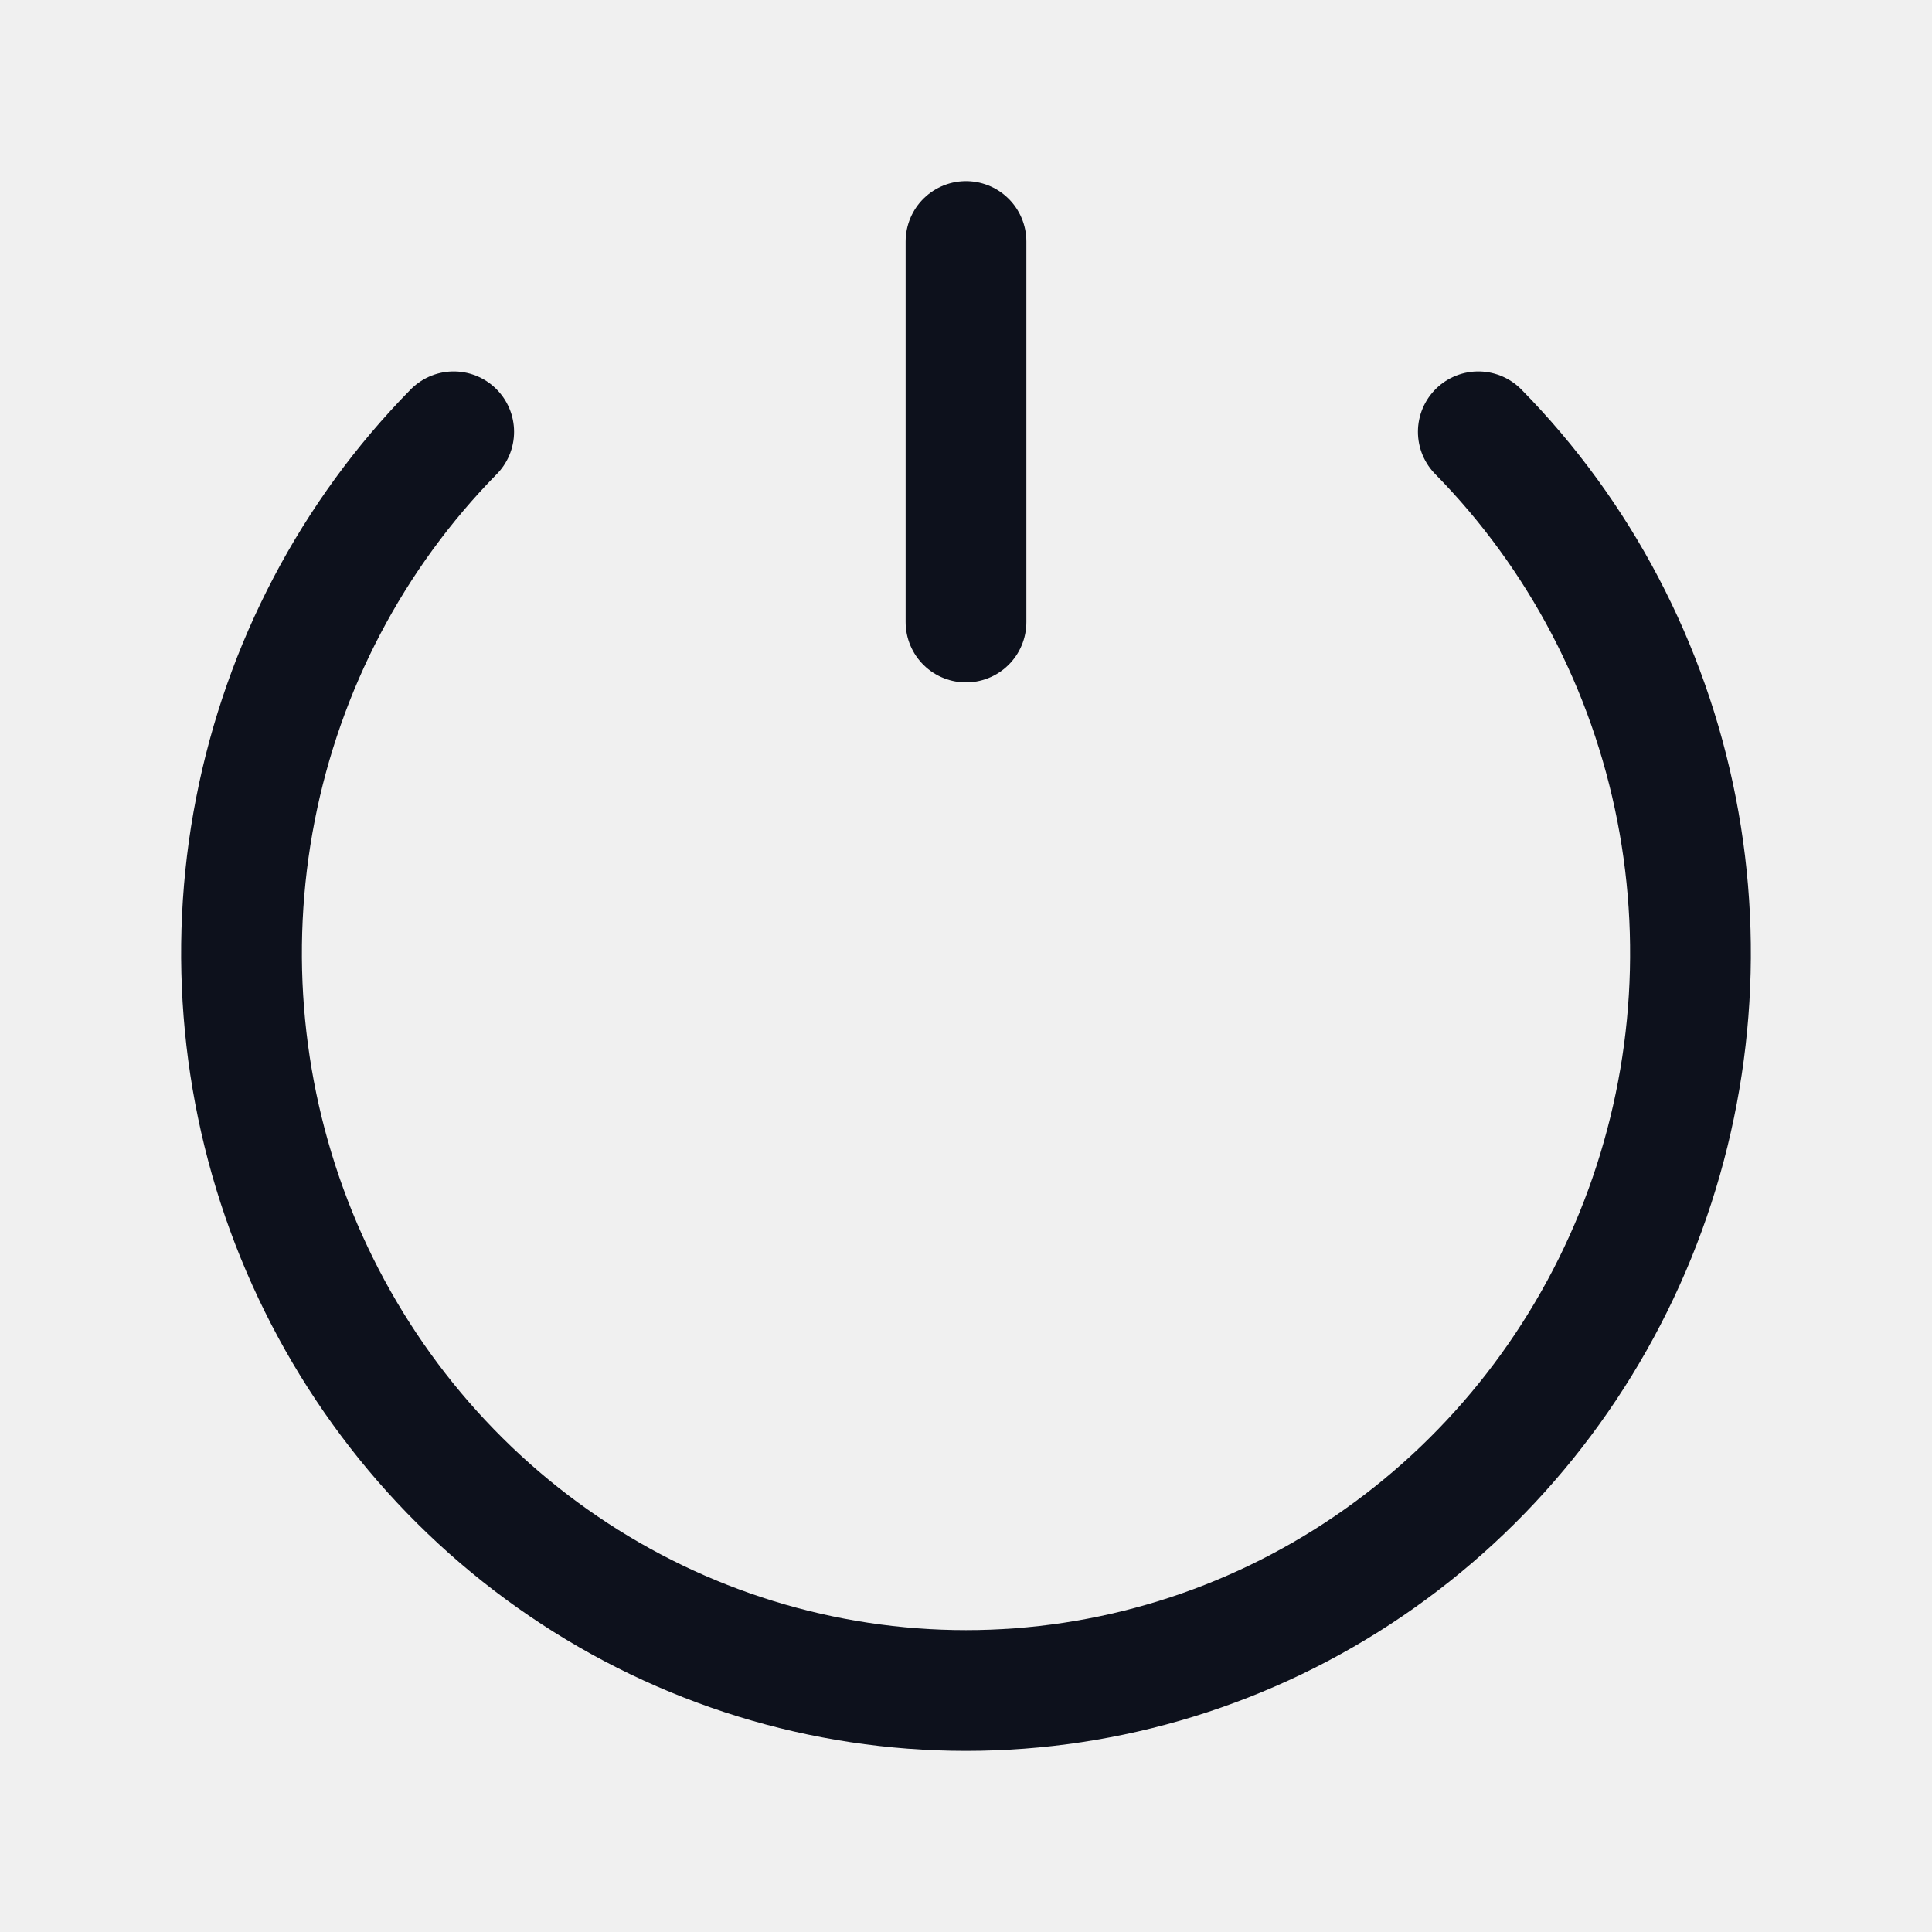
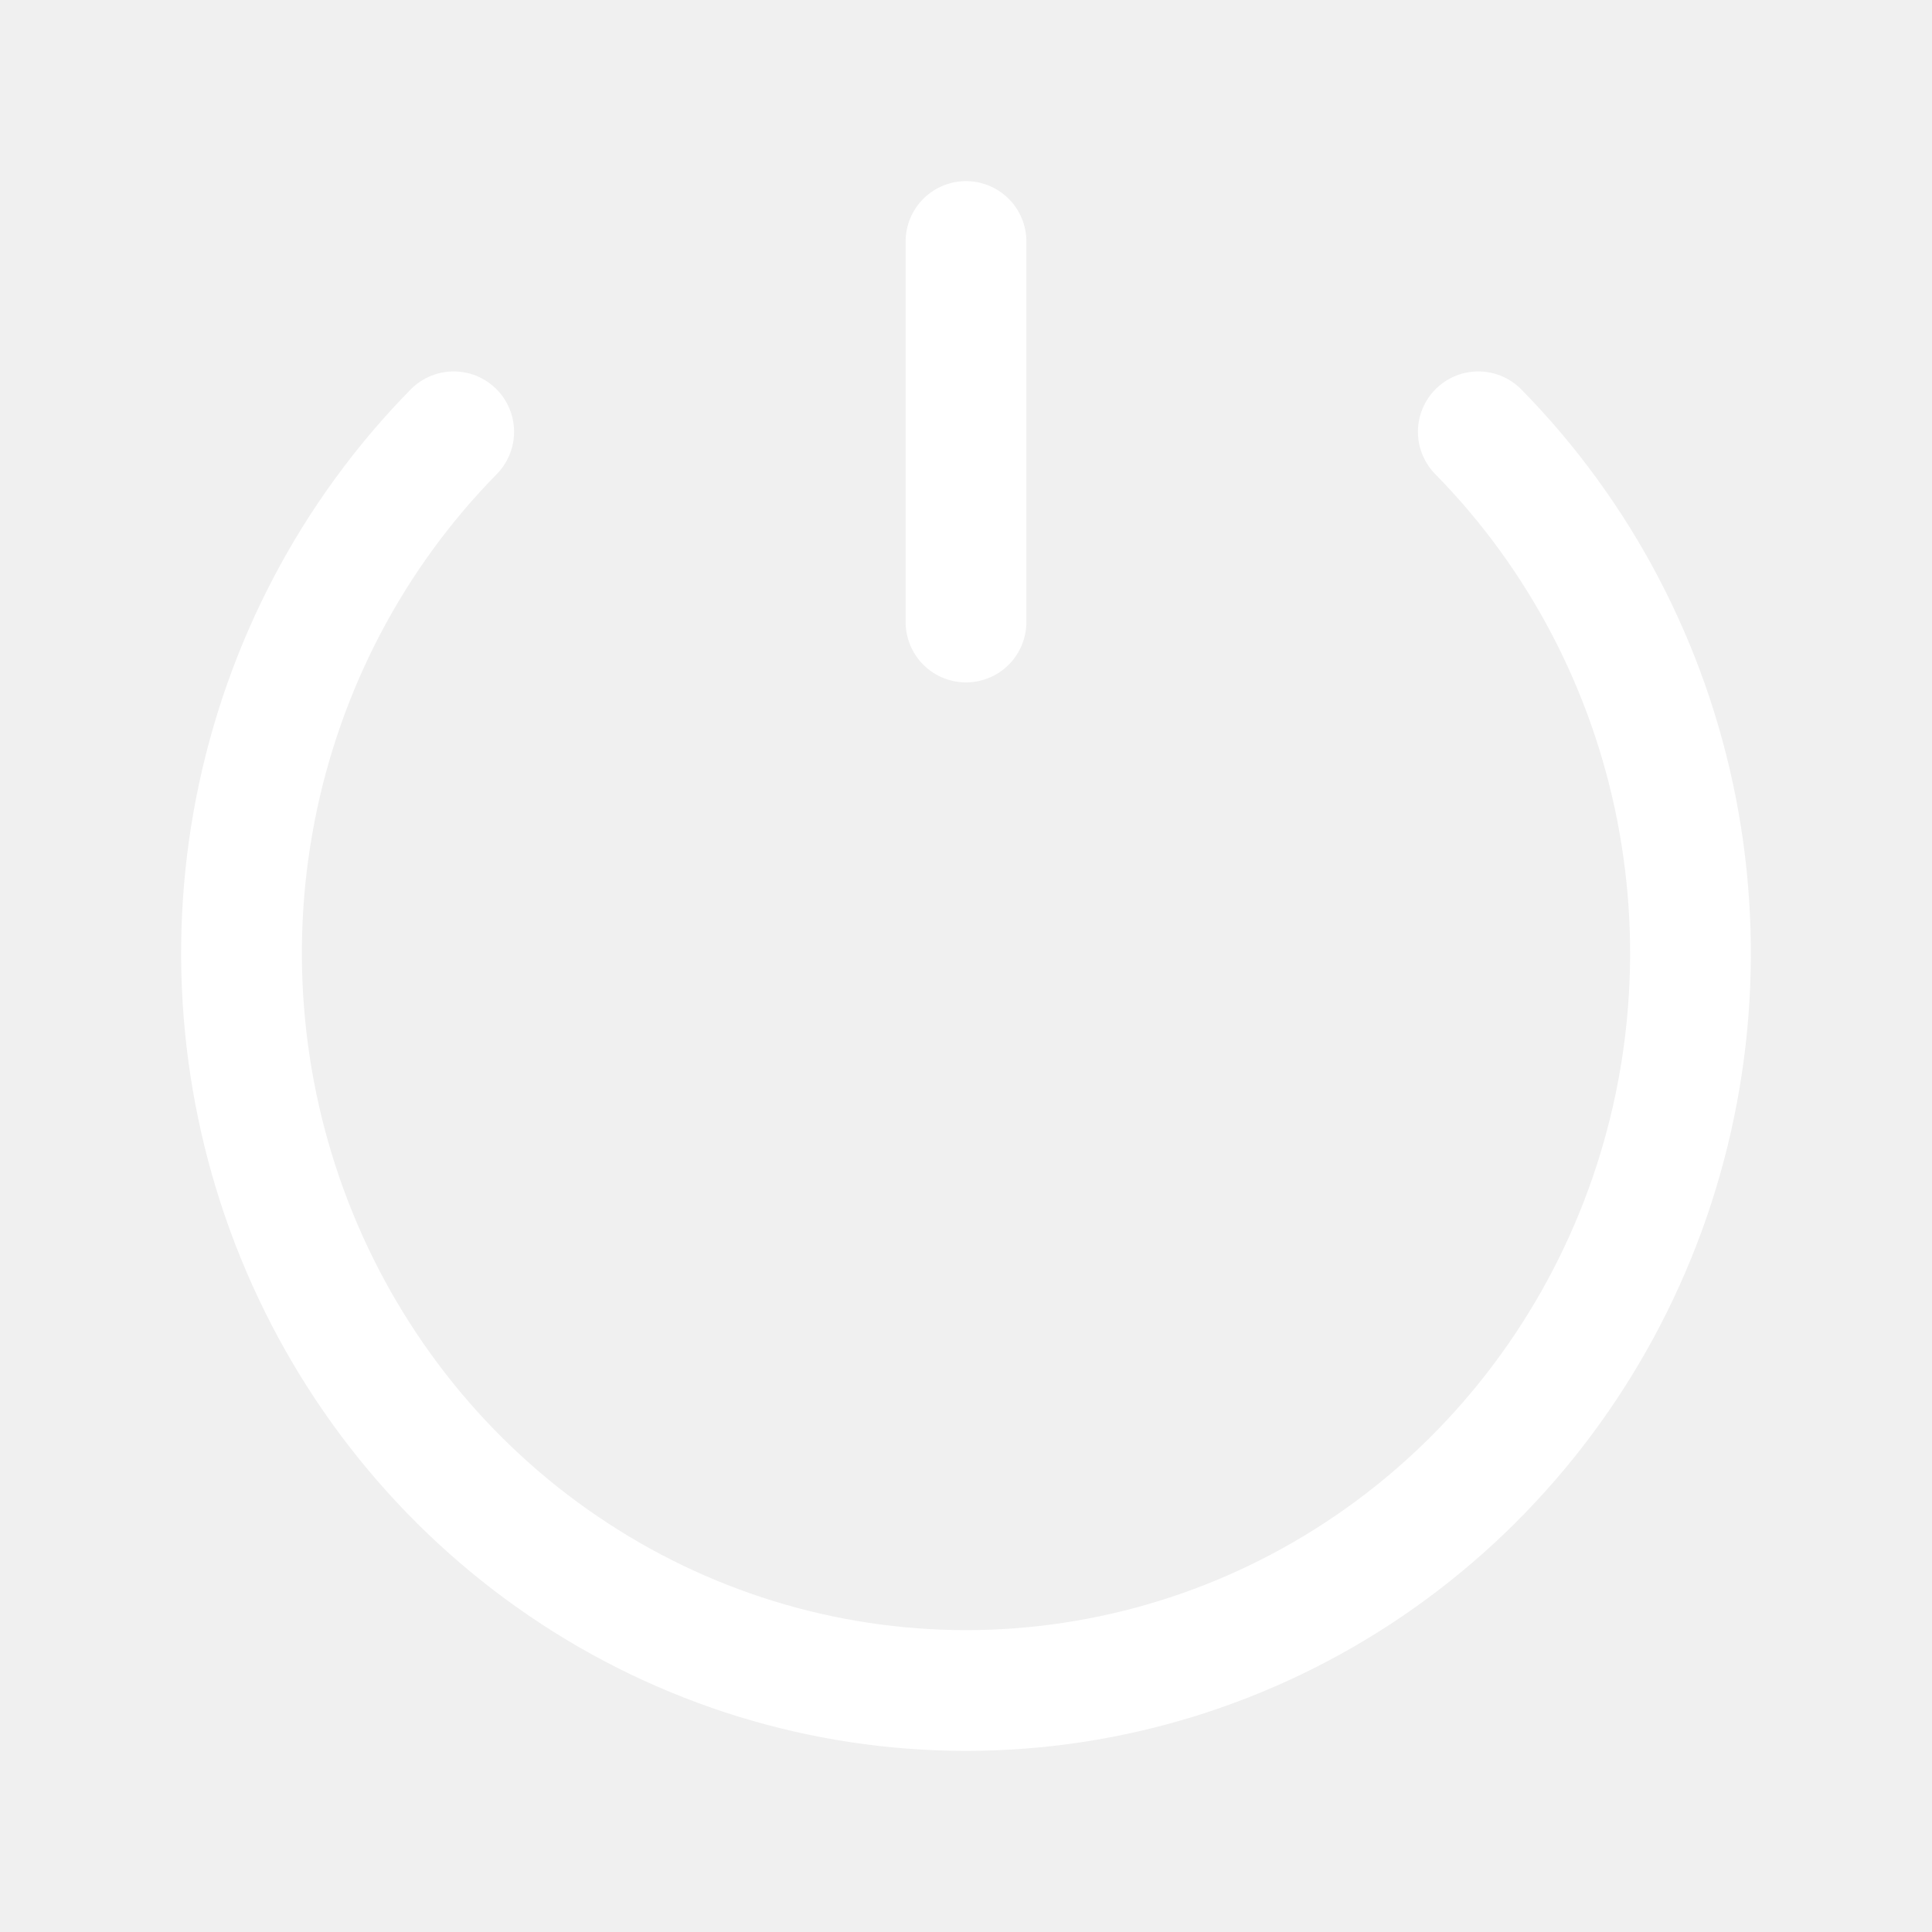
<svg xmlns="http://www.w3.org/2000/svg" width="24" height="24" viewBox="0 0 24 24" fill="none">
-   <path d="M18.364 5.364C19.623 6.645 20.48 8.277 20.827 10.054C21.174 11.83 20.996 13.672 20.315 15.346C19.634 17.019 18.48 18.45 17 19.456C15.52 20.463 13.78 21 12 21C10.22 21 8.48 20.463 7 19.456C5.52 18.45 4.366 17.019 3.685 15.346C3.004 13.672 2.826 11.83 3.173 10.054C3.52 8.277 4.377 6.645 5.636 5.364M12 3V7.727" stroke="#0D111C" stroke-width="1.5" stroke-linecap="round" />
+   <path d="M18.364 5.364C19.623 6.645 20.48 8.277 20.827 10.054C21.174 11.83 20.996 13.672 20.315 15.346C19.634 17.019 18.48 18.45 17 19.456C15.52 20.463 13.78 21 12 21C10.22 21 8.48 20.463 7 19.456C5.52 18.45 4.366 17.019 3.685 15.346C3.004 13.672 2.826 11.83 3.173 10.054C3.52 8.277 4.377 6.645 5.636 5.364M12 3V7.727" stroke="#FFF" stroke-width="1.5" stroke-linecap="round" />
</svg>
